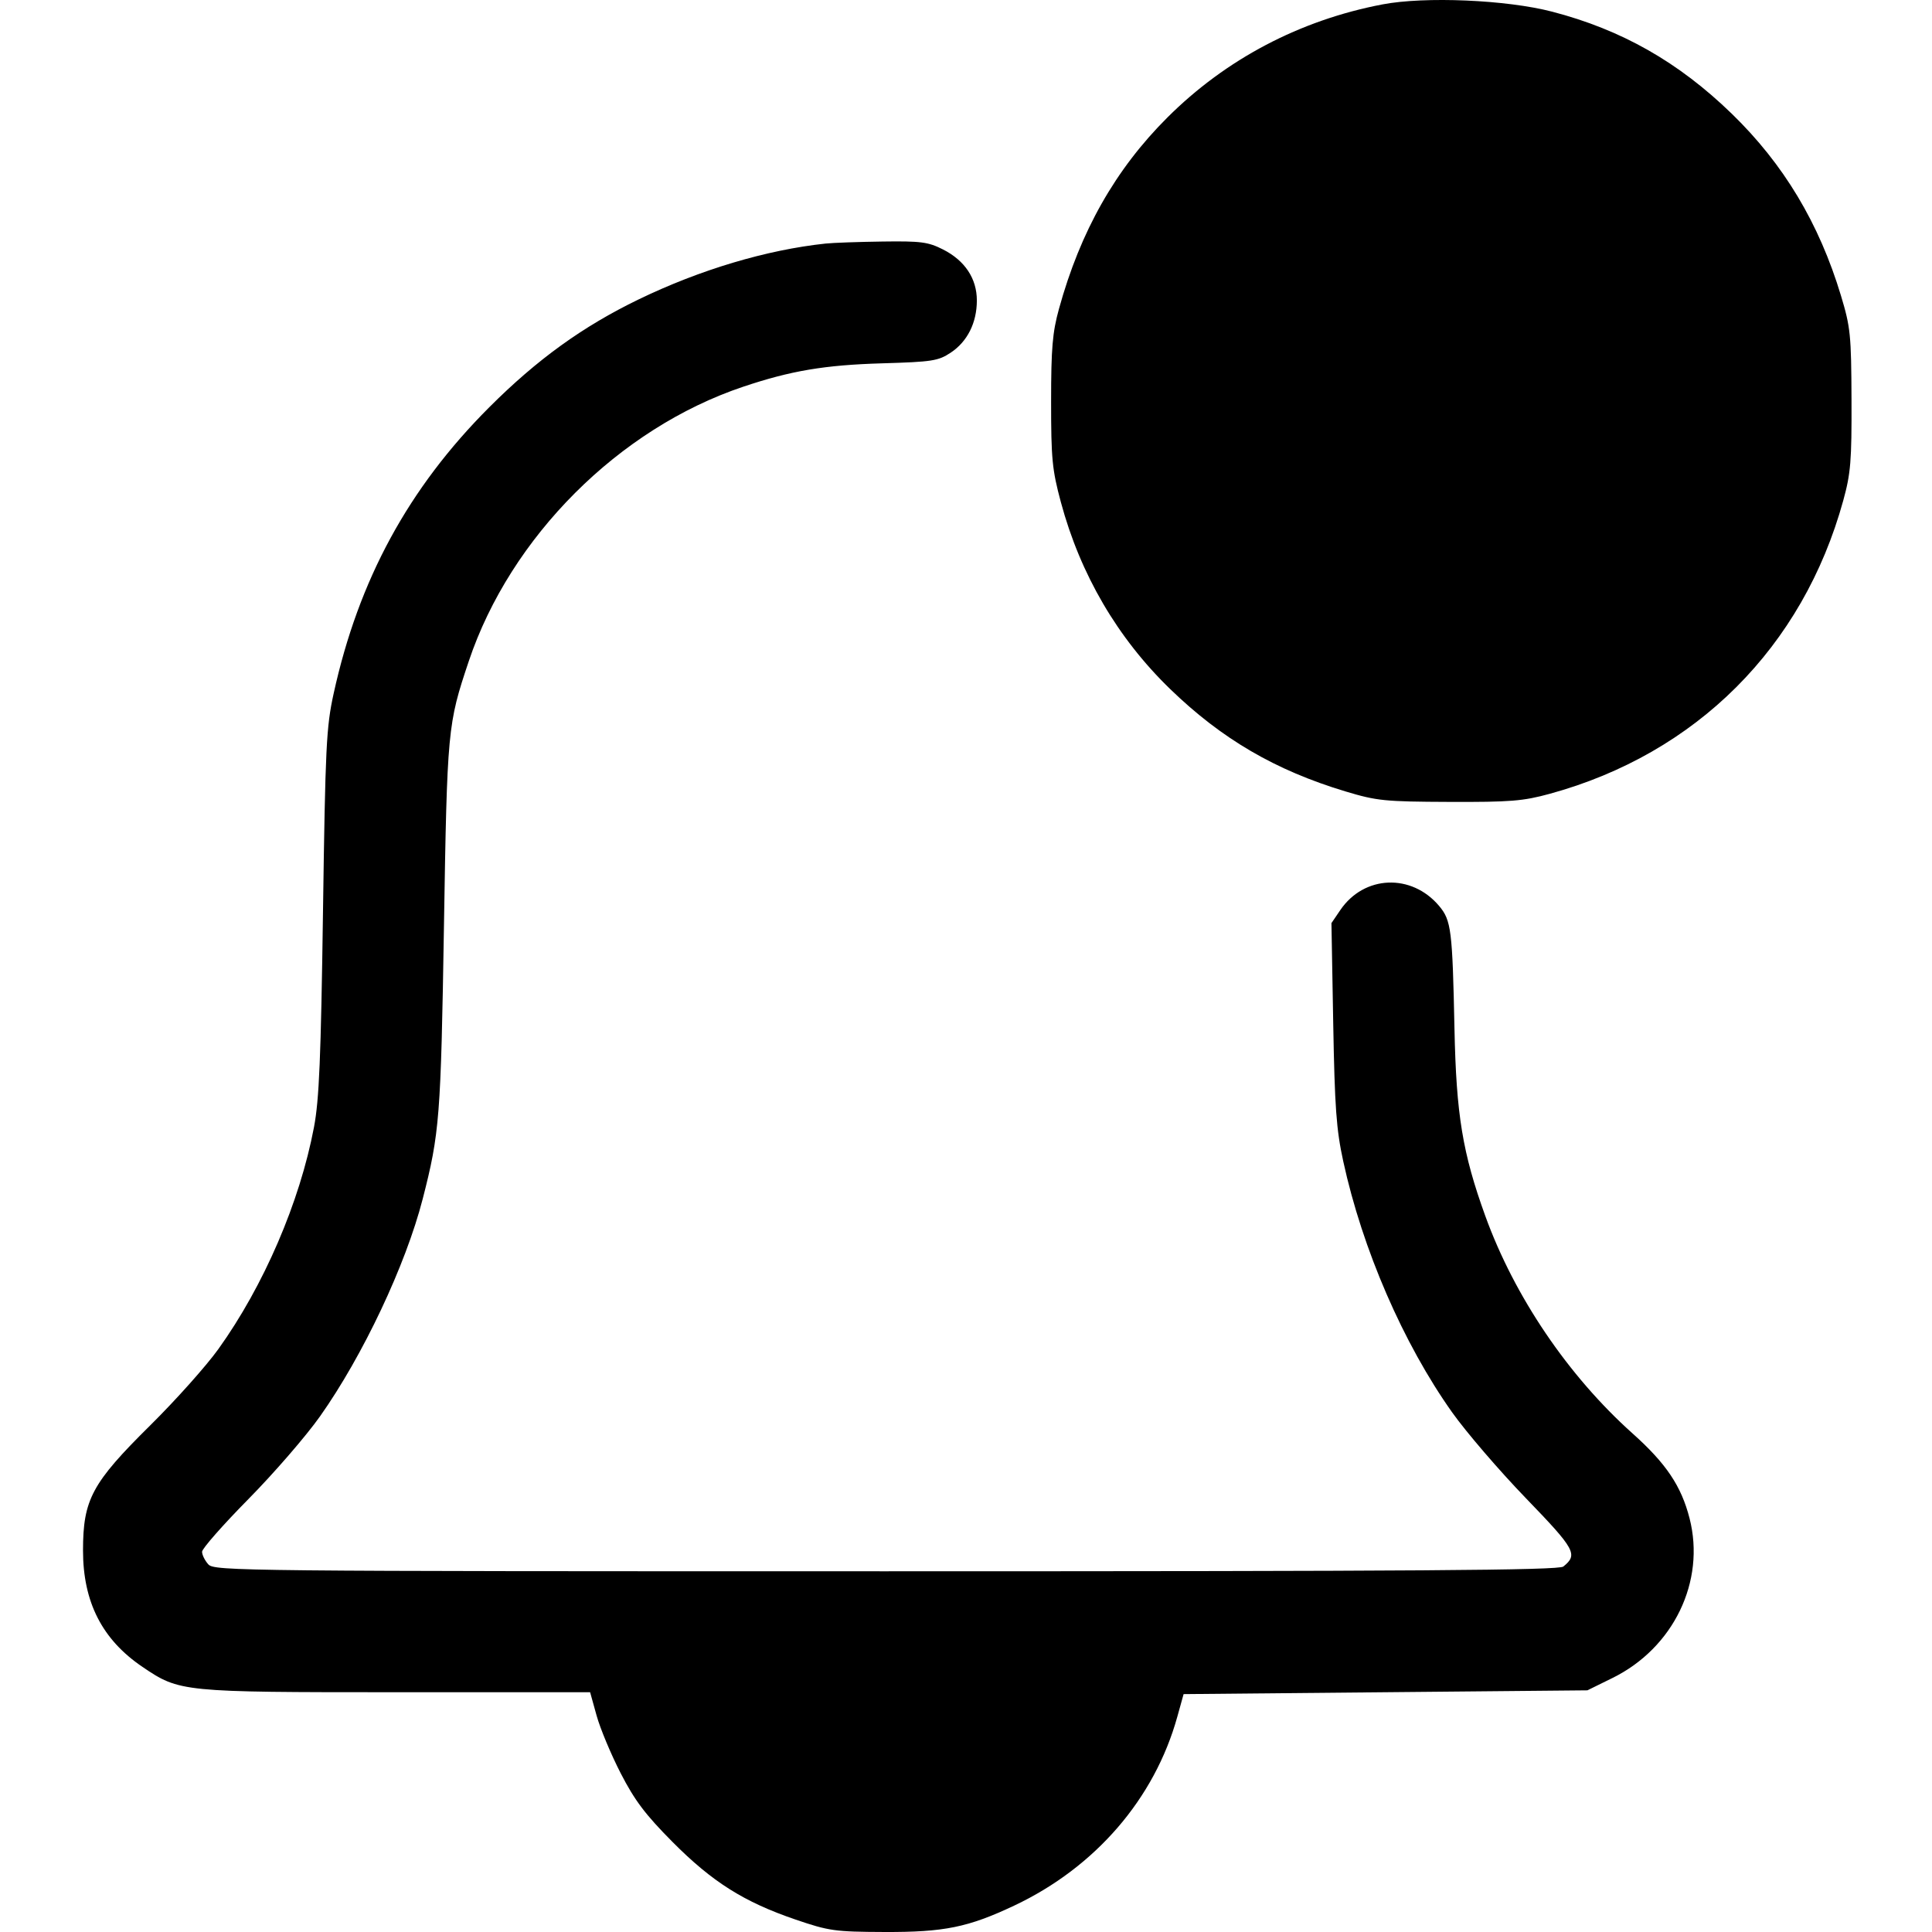
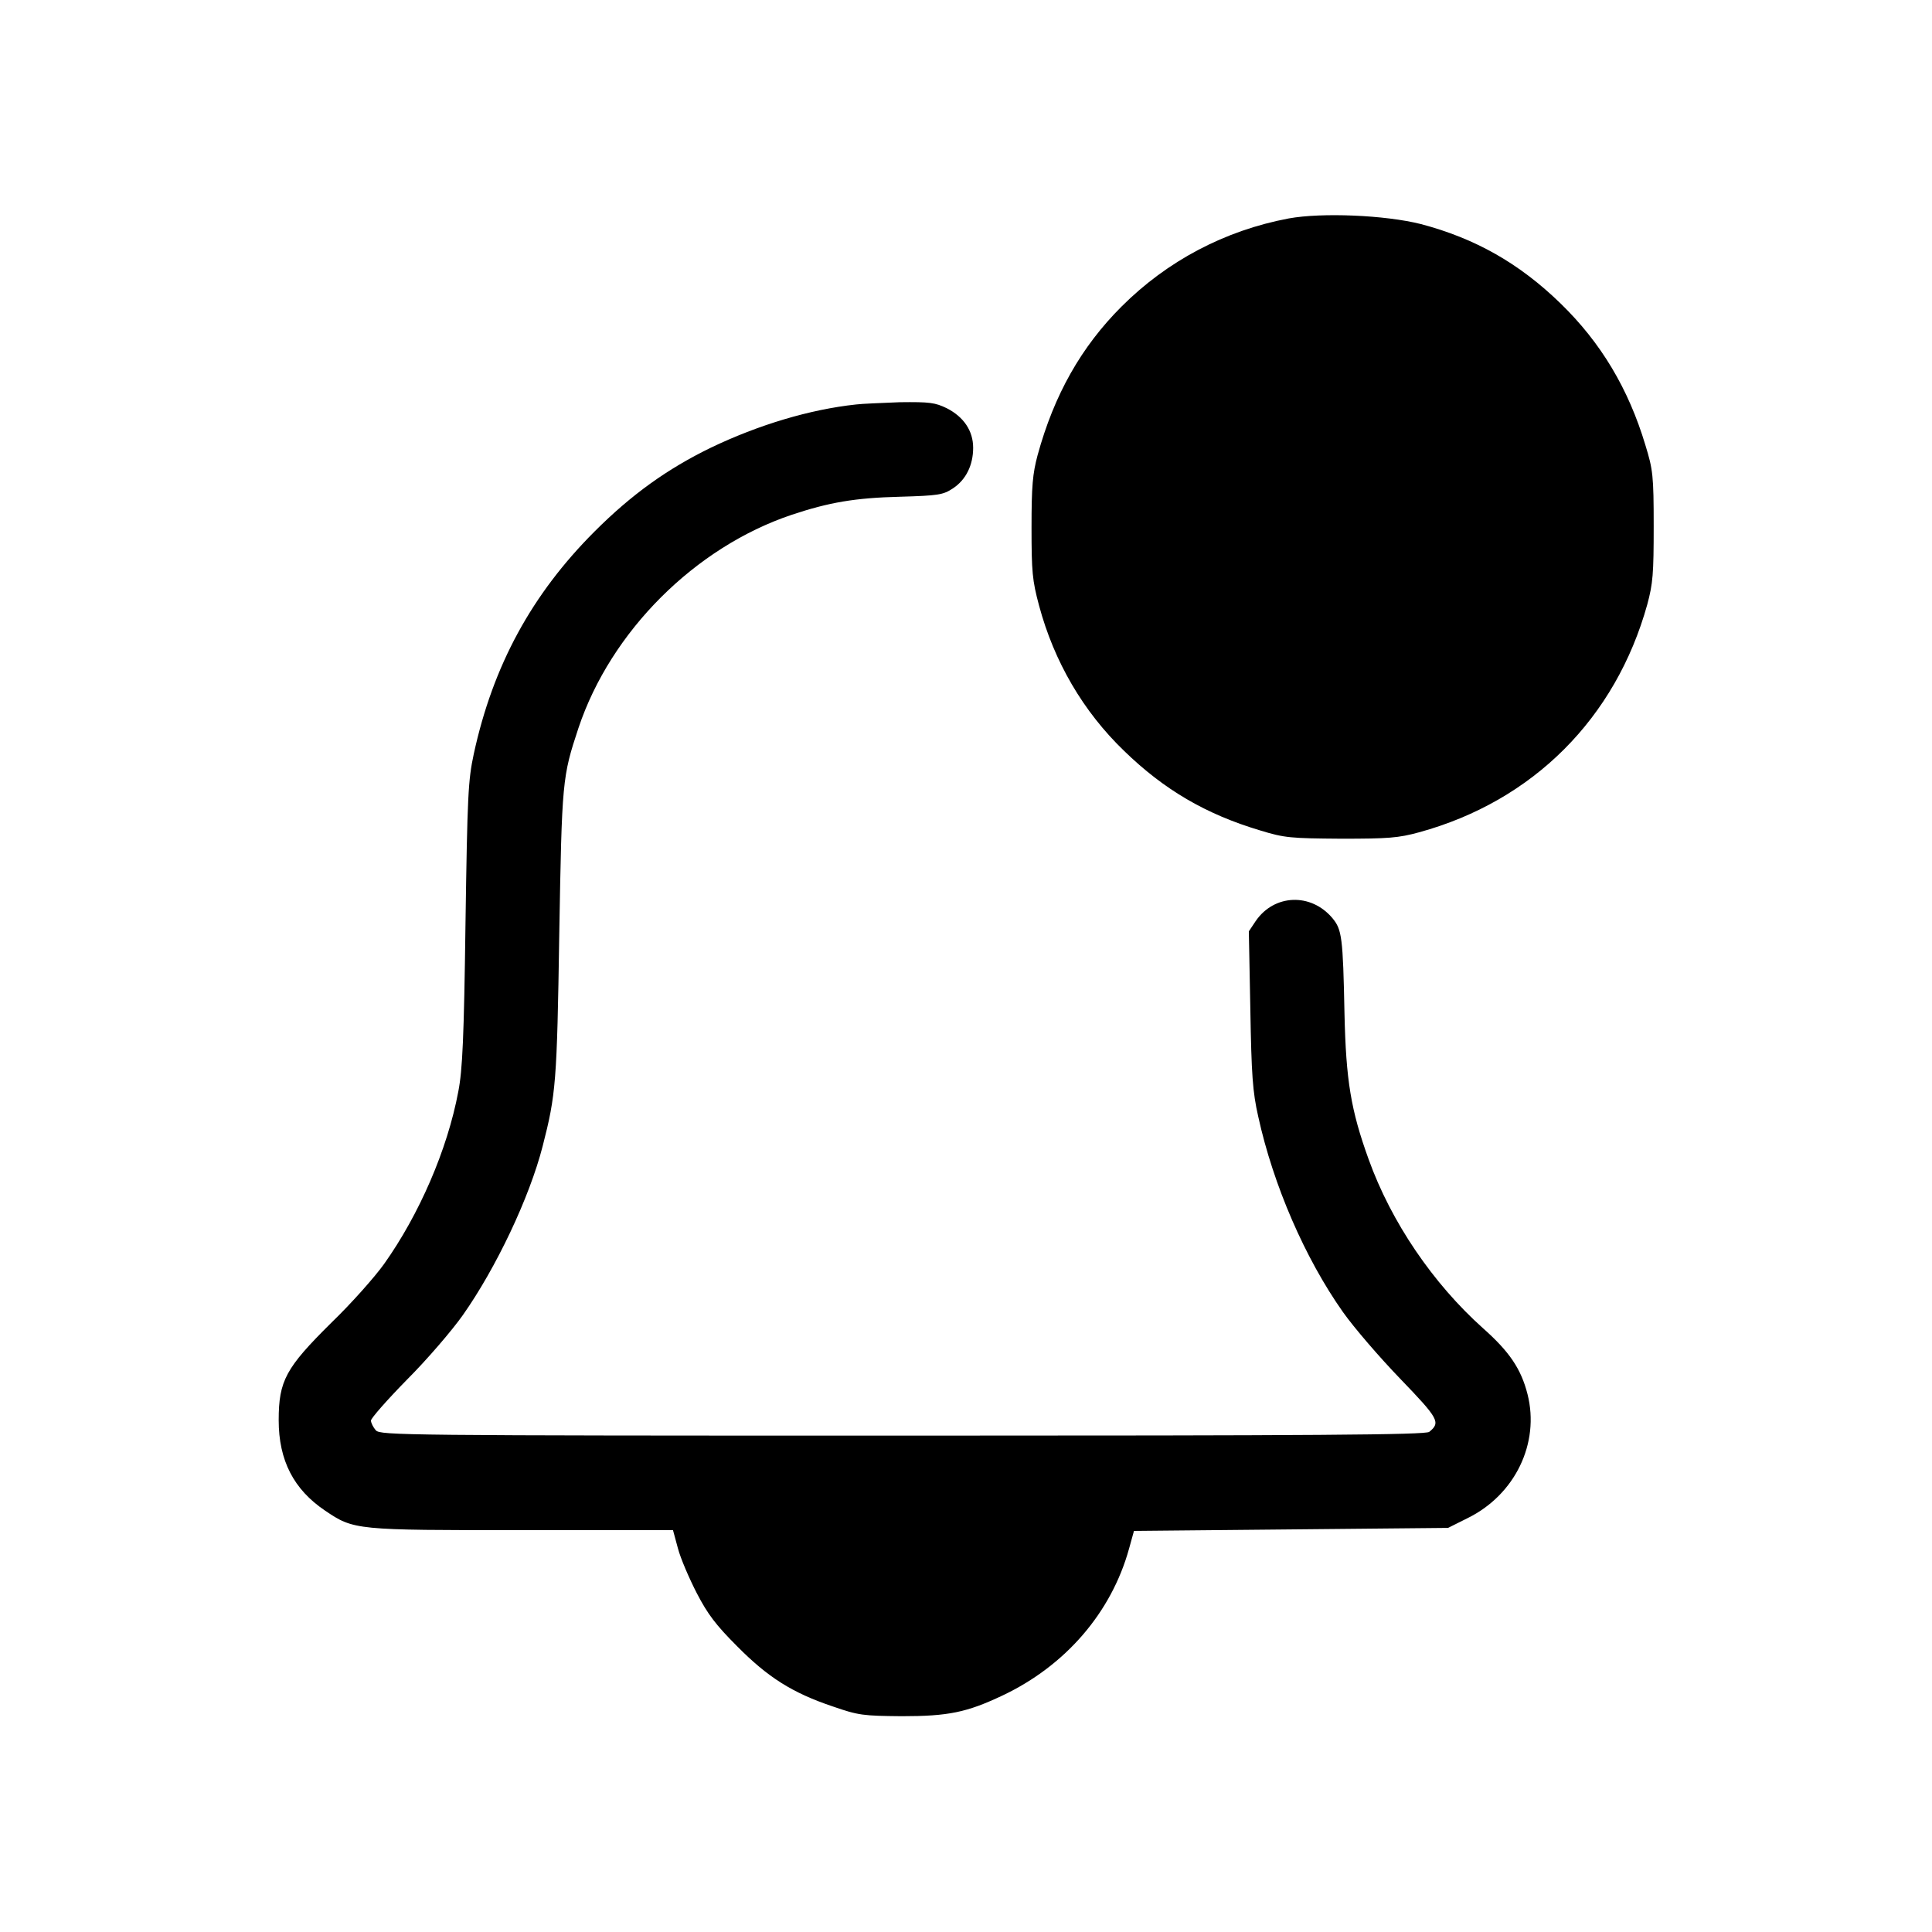
- <svg xmlns="http://www.w3.org/2000/svg" width="512" height="512" viewBox="0 0 512 512" fill="none">
-   <path d="M366.379 1.164C344.504 5.334 324.852 15.672 309.328 31.18C295.569 44.922 286.314 61.267 280.638 81.846C278.911 88.111 278.557 92.275 278.554 106.416C278.551 121.587 278.832 124.492 281.141 133.077C286.29 152.222 296.164 169.103 310.115 182.614C323.765 195.834 337.969 204.131 356.529 209.723C364.874 212.238 366.921 212.446 384.073 212.512C400.238 212.575 403.636 212.3 410.702 210.365C449.545 199.729 477.782 171.509 488.484 132.634C490.462 125.447 490.73 122.177 490.668 105.915C490.604 88.76 490.396 86.718 487.881 78.371C482.093 59.162 472.677 43.473 458.935 30.137C444.821 16.442 429.762 7.888 411.322 3.089C399.23 -0.058 377.641 -0.982 366.379 1.164V1.164ZM372.175 32.858C343.592 37.971 320.14 59.597 312.315 88.056C309.92 96.773 309.929 116.054 312.333 124.945C316.59 140.686 327.182 156.686 339.312 165.704C369.1 187.844 408.957 185.828 435.684 160.826C463.576 134.734 467.053 92.357 443.862 61.154C434.943 49.155 418.722 38.354 403.604 34.348C396.138 32.37 379.354 31.574 372.175 32.858V32.858ZM218.811 64.543C203.118 66.217 185.5 71.48 169.233 79.352C154.448 86.508 142.334 95.254 129.67 107.918C108.263 129.326 95.029 153.665 88.424 183.772C86.465 192.705 86.22 197.721 85.596 241.63C85.043 280.55 84.588 291.423 83.208 298.72C79.452 318.574 69.895 340.753 57.869 357.521C54.667 361.985 46.539 371.084 39.807 377.741C24.346 393.029 22 397.397 22 410.898C22 424.574 27.081 434.517 37.766 441.752C47.599 448.408 48.089 448.457 105.15 448.457H156.385L158.115 454.682C159.067 458.105 161.941 464.979 164.503 469.956C168.2 477.142 171.024 480.884 178.21 488.121C188.743 498.729 197.143 504.032 210.799 508.694C219.697 511.73 221.223 511.945 234.336 511.998C250.223 512.062 256.565 510.773 268.802 504.993C290.281 494.848 305.962 476.685 311.996 454.967L313.665 448.958L367.171 448.457L420.677 447.956L427.336 444.677C443.505 436.715 452.026 419.064 447.752 402.381C445.554 393.804 441.561 387.856 432.634 379.868C415.563 364.588 401.35 343.6 393.624 322.257C387.599 305.613 385.919 295.421 385.451 272.679C384.912 246.464 384.594 243.904 381.389 240.096C374.065 231.393 361.492 231.914 355.191 241.183L352.846 244.635L353.317 271.177C353.714 293.481 354.138 299.318 355.969 307.734C361.045 331.069 371.888 356.069 384.846 374.311C388.553 379.527 397.331 389.745 404.355 397.016C417.51 410.634 418.242 411.97 414.29 415.155C413.06 416.145 375.653 416.406 234.801 416.406C63.692 416.406 56.801 416.336 55.208 414.575C54.296 413.567 53.55 412.064 53.55 411.232C53.55 410.402 59.072 404.126 65.819 397.286C72.568 390.446 81.116 380.57 84.815 375.339C96.156 359.299 107.513 335.255 112.015 317.75C116.499 300.32 116.831 296.066 117.649 245.636C118.502 193.158 118.614 191.957 124.234 175.215C135.289 142.281 164.028 113.539 196.953 102.487C209.611 98.237 218.561 96.731 233.816 96.284C247.044 95.896 248.64 95.648 251.939 93.464C256.37 90.532 258.875 85.533 258.875 79.621C258.875 73.813 255.701 69.038 249.891 66.102C245.958 64.116 244.059 63.867 233.873 64.009C227.517 64.097 220.74 64.337 218.811 64.543ZM192.888 454.7C201.727 472.212 223.001 482.932 242.499 479.701C251.105 478.274 262.022 472.914 267.788 467.283C272.506 462.675 278.299 454.396 279.381 450.711L280.043 448.457H189.736L192.888 454.7Z" fill="black" />
+ <svg xmlns="http://www.w3.org/2000/svg" version="1.1" id="Layer_1" x="0px" y="0px" viewBox="0 0 513 513" style="enable-background:new 0 0 513 513;" xml:space="preserve">
+   <g>
+     <path d="M342.2,58c-17,3.2-32.3,11.3-44.4,23.4c-10.7,10.7-17.9,23.4-22.3,39.5c-1.3,4.9-1.6,8.1-1.6,19.1c0,11.8,0.2,14.1,2,20.8   c4,14.9,11.7,28.1,22.6,38.6c10.6,10.3,21.7,16.8,36.1,21.1c6.5,2,8.1,2.1,21.5,2.2c12.6,0,15.2-0.2,20.7-1.7   c30.3-8.3,52.2-30.3,60.6-60.5c1.5-5.6,1.7-8.1,1.7-20.8c0-13.4-0.2-15-2.2-21.5c-4.5-15-11.8-27.2-22.5-37.6   c-11-10.7-22.7-17.3-37.1-21.1C367.8,57.1,351,56.4,342.2,58L342.2,58z M346.7,82.7c-22.3,4-40.5,20.8-46.6,43   c-1.9,6.8-1.9,21.8,0,28.7c3.3,12.3,11.6,24.7,21,31.7c23.2,17.2,54.2,15.7,75.1-3.8c21.7-20.3,24.4-53.3,6.4-77.6   c-6.9-9.3-19.6-17.8-31.4-20.9C365.4,82.3,352.3,81.7,346.7,82.7L346.7,82.7z M227.3,107.4c-12.2,1.3-25.9,5.4-38.6,11.5   c-11.5,5.6-21,12.4-30.8,22.2c-16.7,16.7-27,35.6-32.1,59.1c-1.5,7-1.7,10.9-2.2,45.1c-0.4,30.3-0.8,38.8-1.9,44.5   c-2.9,15.5-10.4,32.7-19.7,45.8c-2.5,3.5-8.8,10.6-14.1,15.7c-12,11.9-13.9,15.3-13.9,25.8c0,10.7,4,18.4,12.3,24   c7.7,5.2,8,5.2,52.5,5.2h39.9l1.3,4.8c0.7,2.7,3,8,5,11.9c2.9,5.6,5.1,8.5,10.7,14.1c8.2,8.3,14.7,12.4,25.4,16   c6.9,2.4,8.1,2.5,18.3,2.6c12.4,0,17.3-1,26.8-5.5c16.7-7.9,28.9-22,33.6-39l1.3-4.7l41.7-0.4l41.7-0.4l5.2-2.6   c12.6-6.2,19.2-19.9,15.9-32.9c-1.7-6.7-4.8-11.3-11.8-17.5c-13.3-11.9-24.4-28.2-30.4-44.9c-4.7-13-6-20.9-6.4-38.6   c-0.4-20.4-0.7-22.4-3.2-25.4c-5.7-6.8-15.5-6.4-20.4,0.8l-1.8,2.7l0.4,20.7c0.3,17.4,0.6,21.9,2.1,28.5   c4,18.2,12.4,37.6,22.5,51.9c2.9,4.1,9.7,12,15.2,17.7c10.2,10.6,10.8,11.6,7.7,14.1c-1,0.8-30.1,1-139.8,1   c-133.3,0-138.6-0.1-139.9-1.4c-0.7-0.8-1.3-2-1.3-2.6c0-0.6,4.3-5.5,9.6-10.9c5.3-5.3,11.9-13,14.8-17.1   c8.8-12.5,17.7-31.2,21.2-44.9c3.5-13.6,3.8-16.9,4.4-56.2c0.7-40.9,0.8-41.8,5.1-54.8c8.6-25.7,31-48,56.6-56.6   c9.9-3.3,16.8-4.5,28.7-4.8c10.3-0.3,11.5-0.5,14.1-2.2c3.5-2.3,5.4-6.2,5.4-10.8c0-4.5-2.5-8.2-7-10.5c-3.1-1.5-4.5-1.7-12.5-1.6   C234.1,107,228.8,107.2,227.3,107.4z M207.1,411.3c6.9,13.6,23.5,22,38.6,19.5c6.7-1.1,15.2-5.3,19.7-9.7c3.7-3.6,8.2-10,9-12.9   l0.5-1.8h-70.3L207.1,411.3z" />
+   </g>
</svg>
